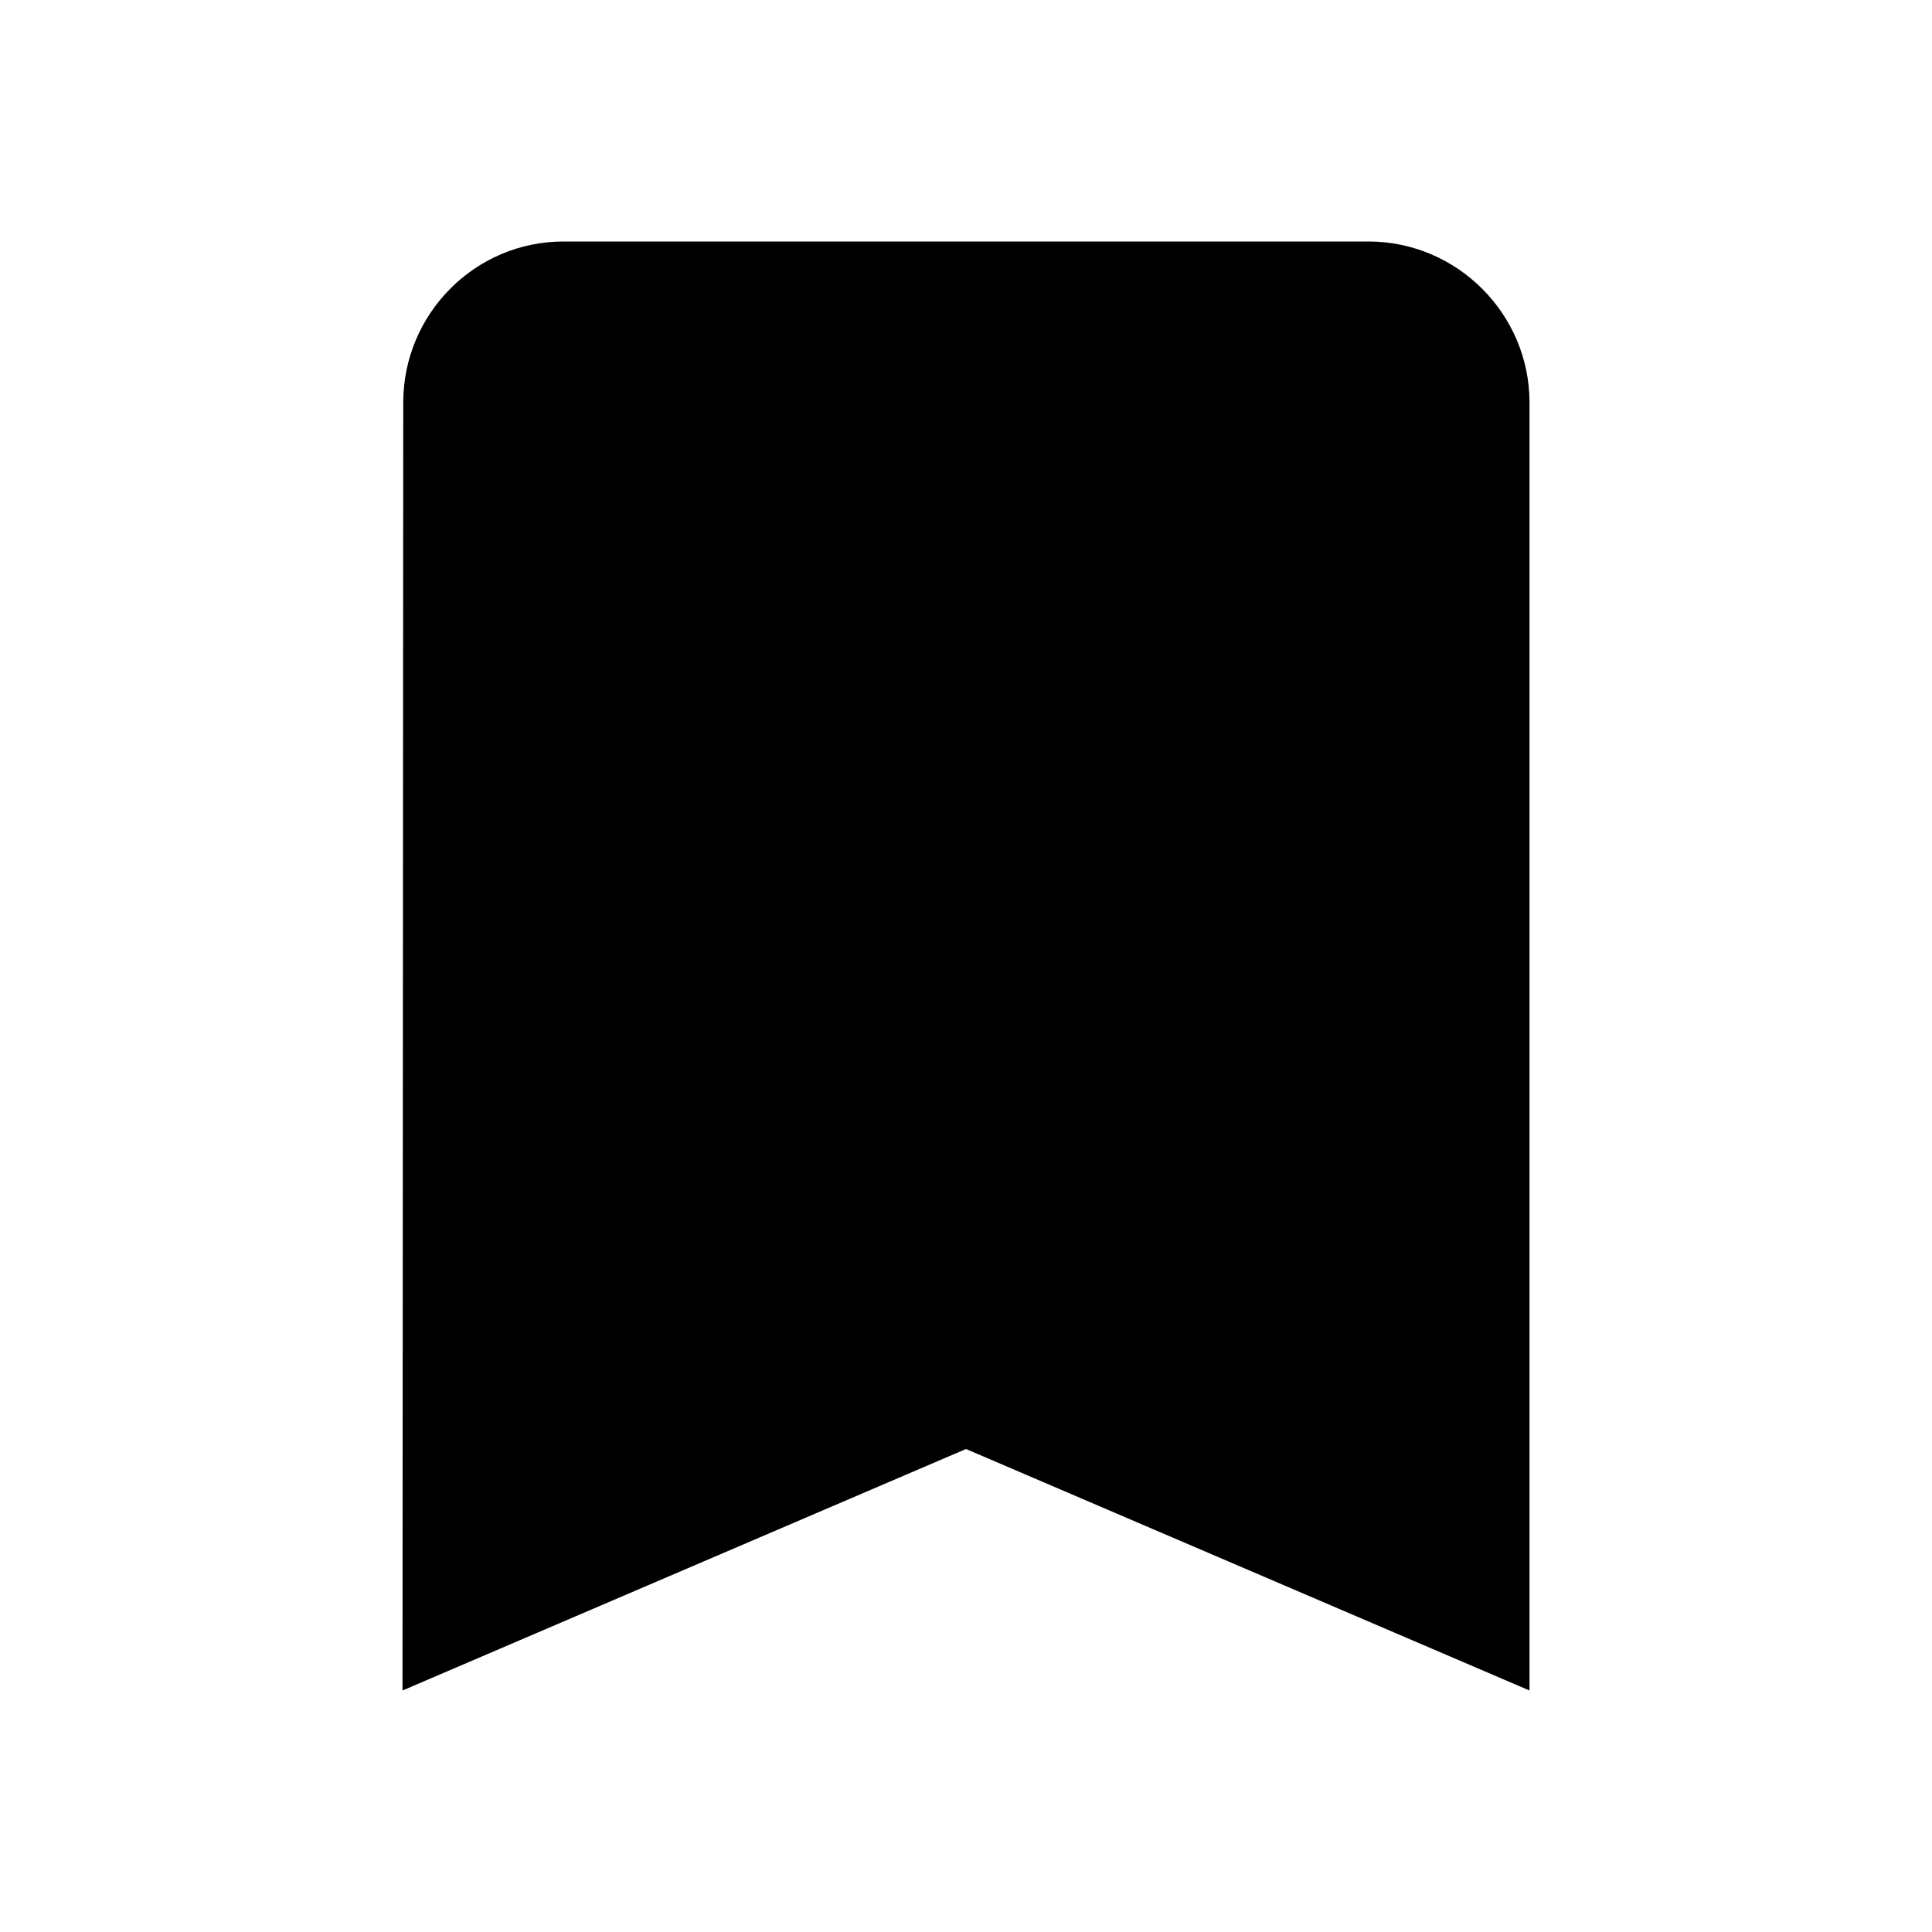
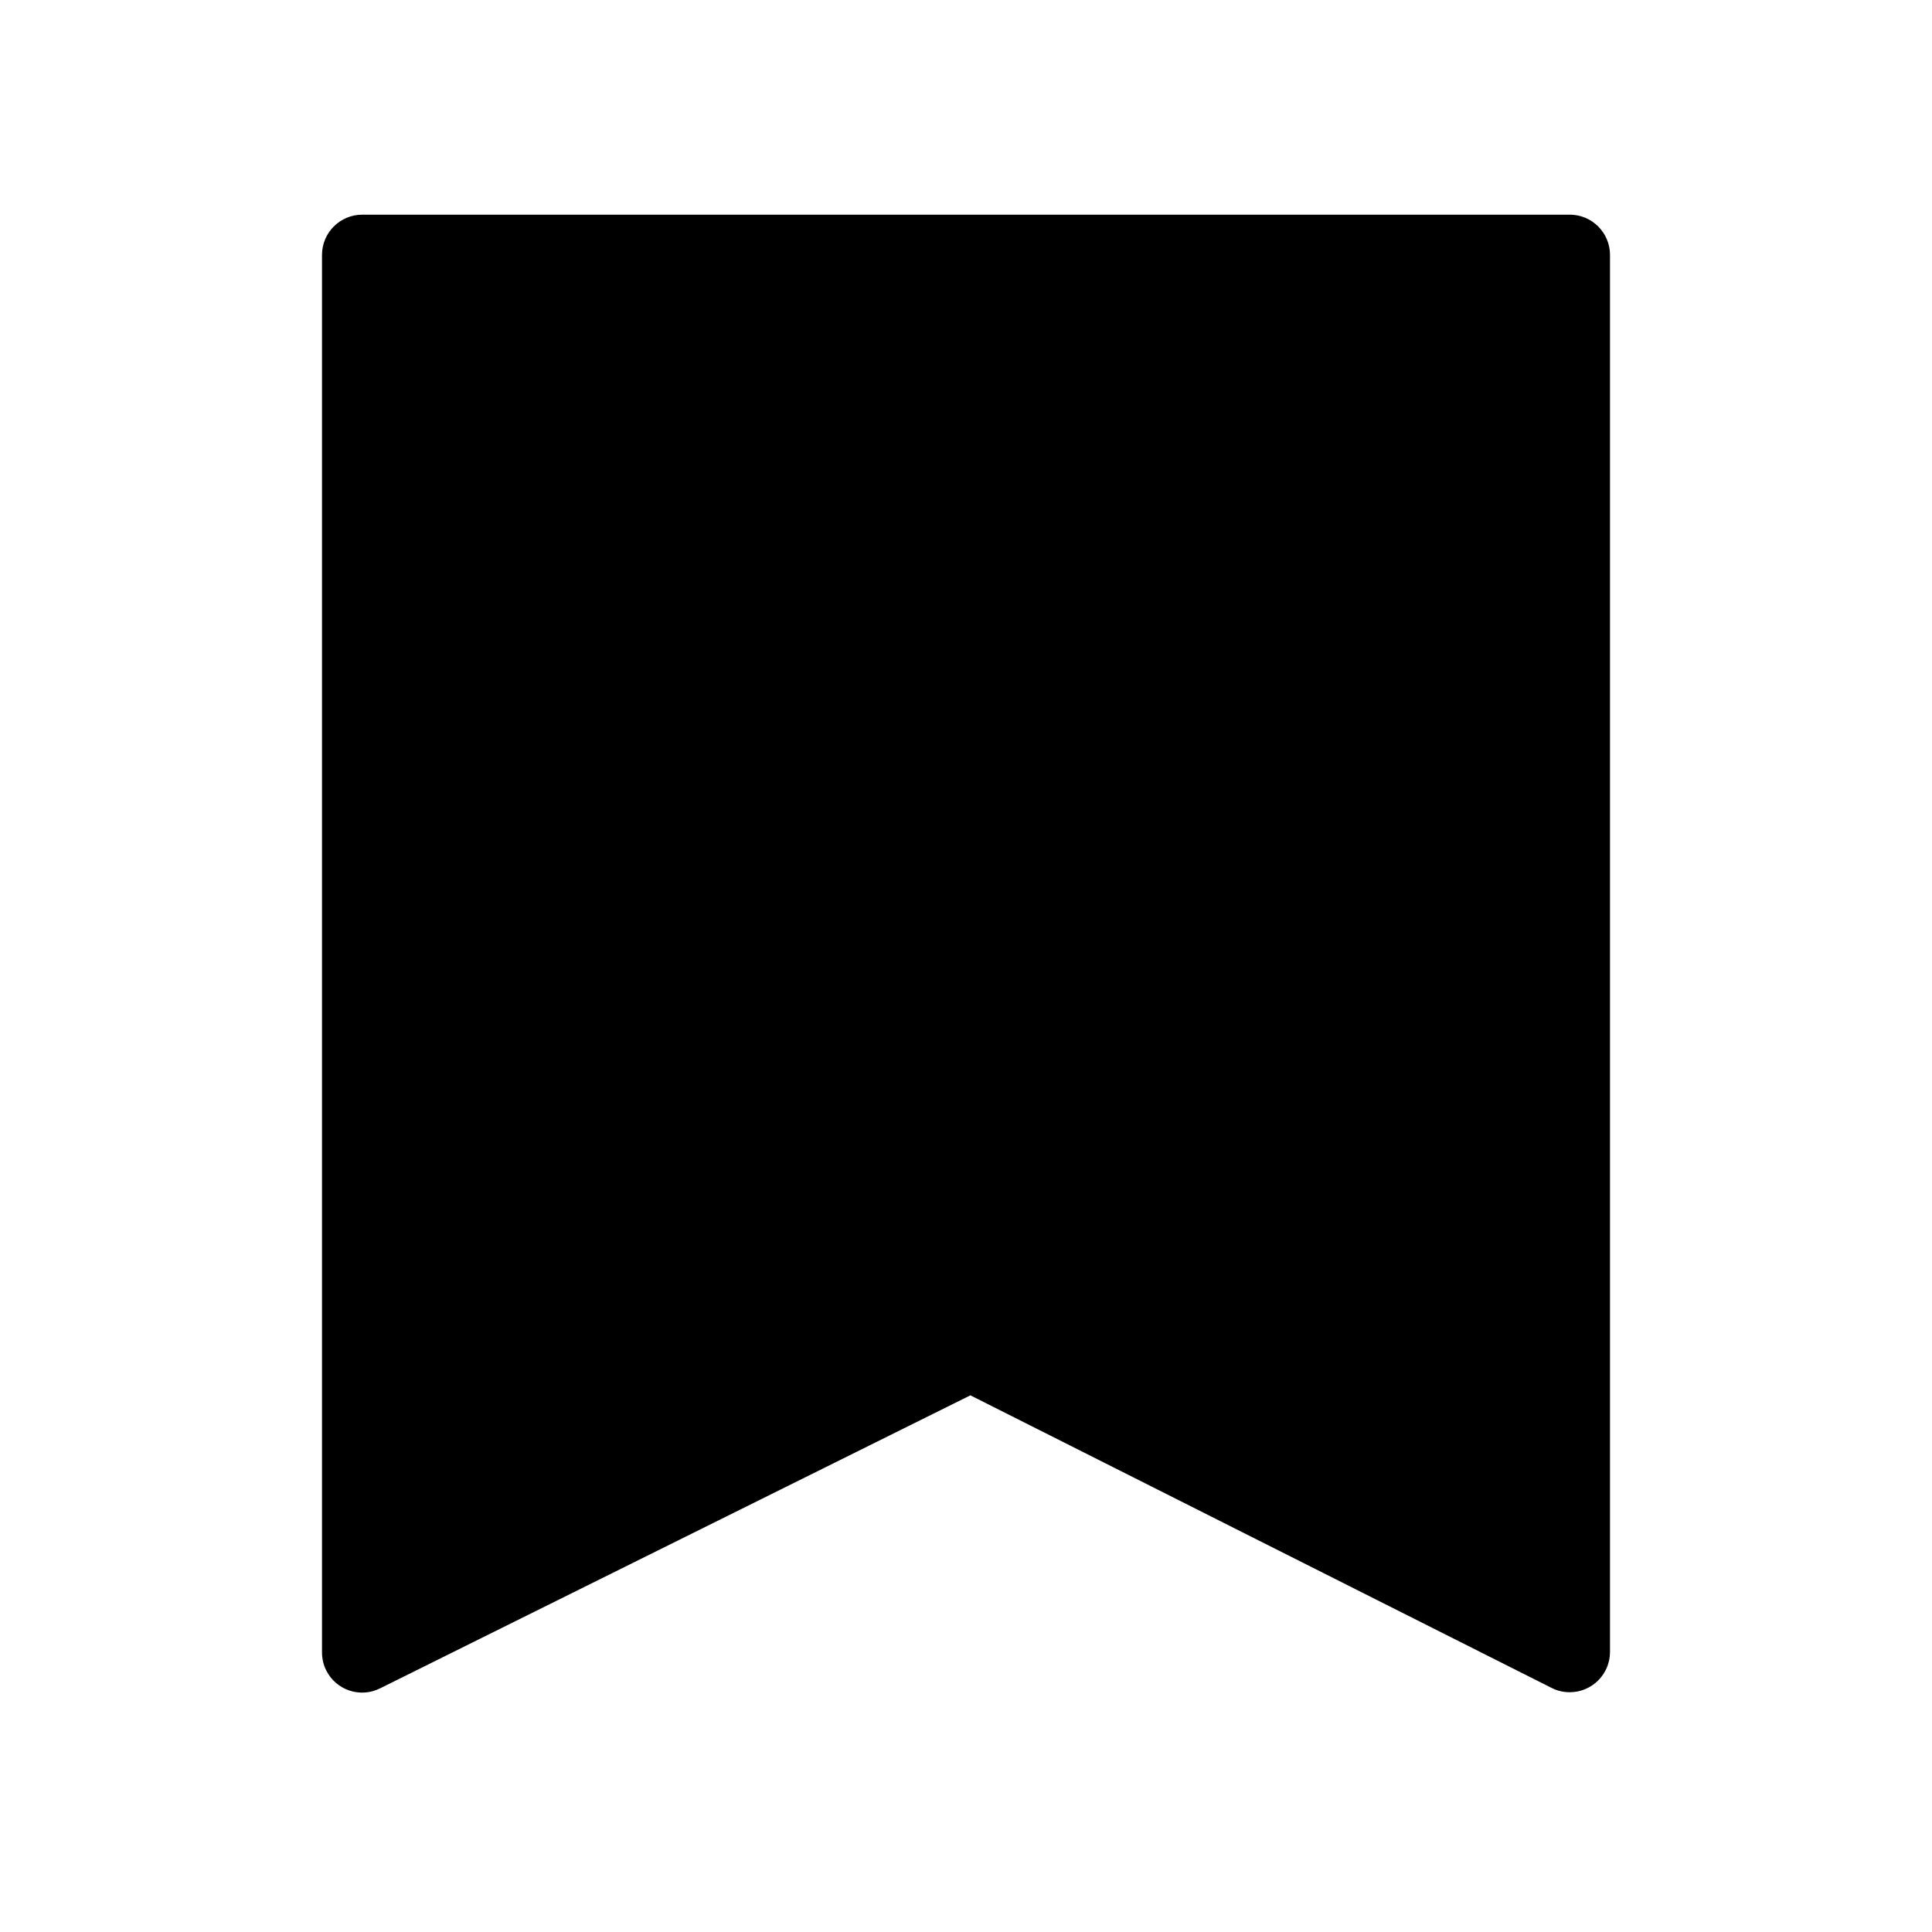
<svg xmlns="http://www.w3.org/2000/svg" width="18" height="18" viewBox="0 0 18 18">
  <g fill="none" fill-rule="evenodd">
-     <path d="M0 0L18 0 18 18 0 18z" transform="translate(-328 -352) translate(0 155) translate(0 188) translate(18 4) translate(298) translate(12 5)" />
-     <path fill="currentColor" d="M12.75 2.25h-7.5c-.825 0-1.493.675-1.493 1.5l-.007 12L9 13.5l5.25 2.25v-12c0-.825-.675-1.5-1.5-1.5z" transform="translate(-328 -352) translate(0 155) translate(0 188) translate(18 4) translate(298) translate(12 5)" />
+     <g fill="currentColor">
+       <path d="M3.375 2h11.25c.207 0 .375.168.375.375v13.016c0 .207-.168.375-.375.375-.059 0-.116-.013-.169-.04L9.041 13l-5.5 2.73c-.185.093-.41.017-.502-.168-.026-.052-.039-.109-.039-.167V2.375C3 2.168 3.168 2 3.375 2z" transform="translate(-328 -313) translate(0 112) translate(0 192) translate(316 4) translate(12 5)" />
+     </g>
  </g>
</svg>
